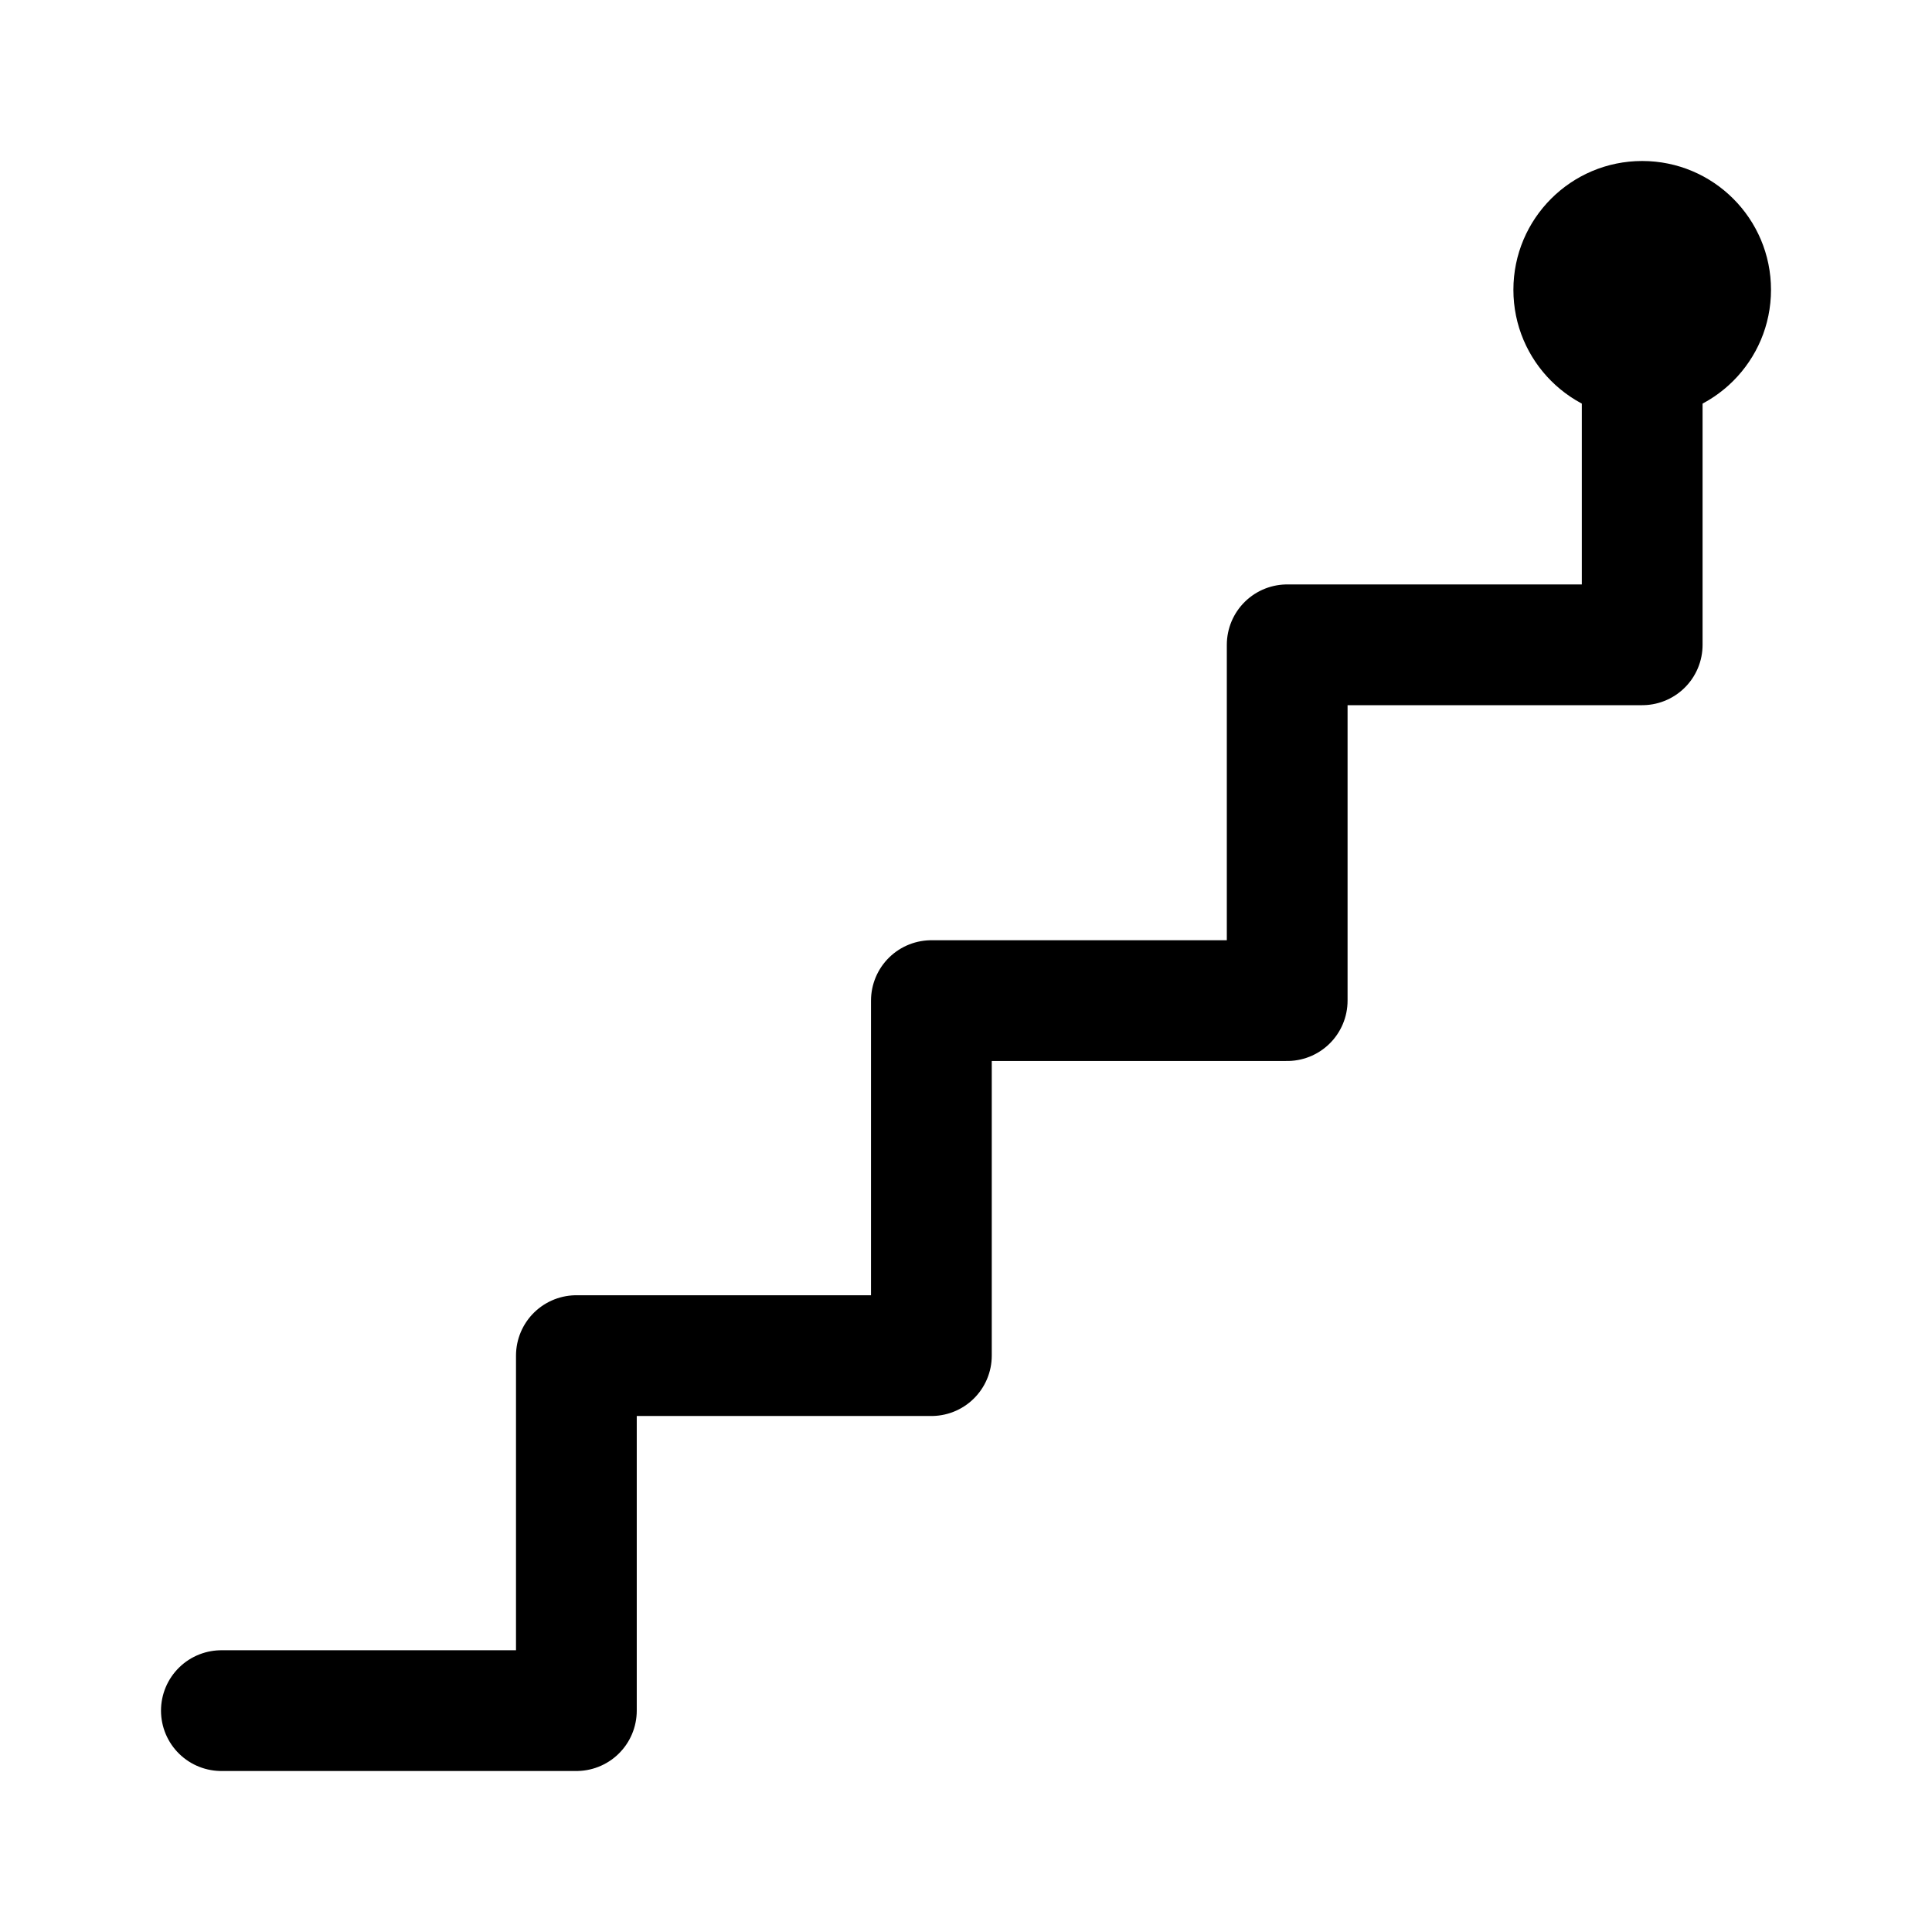
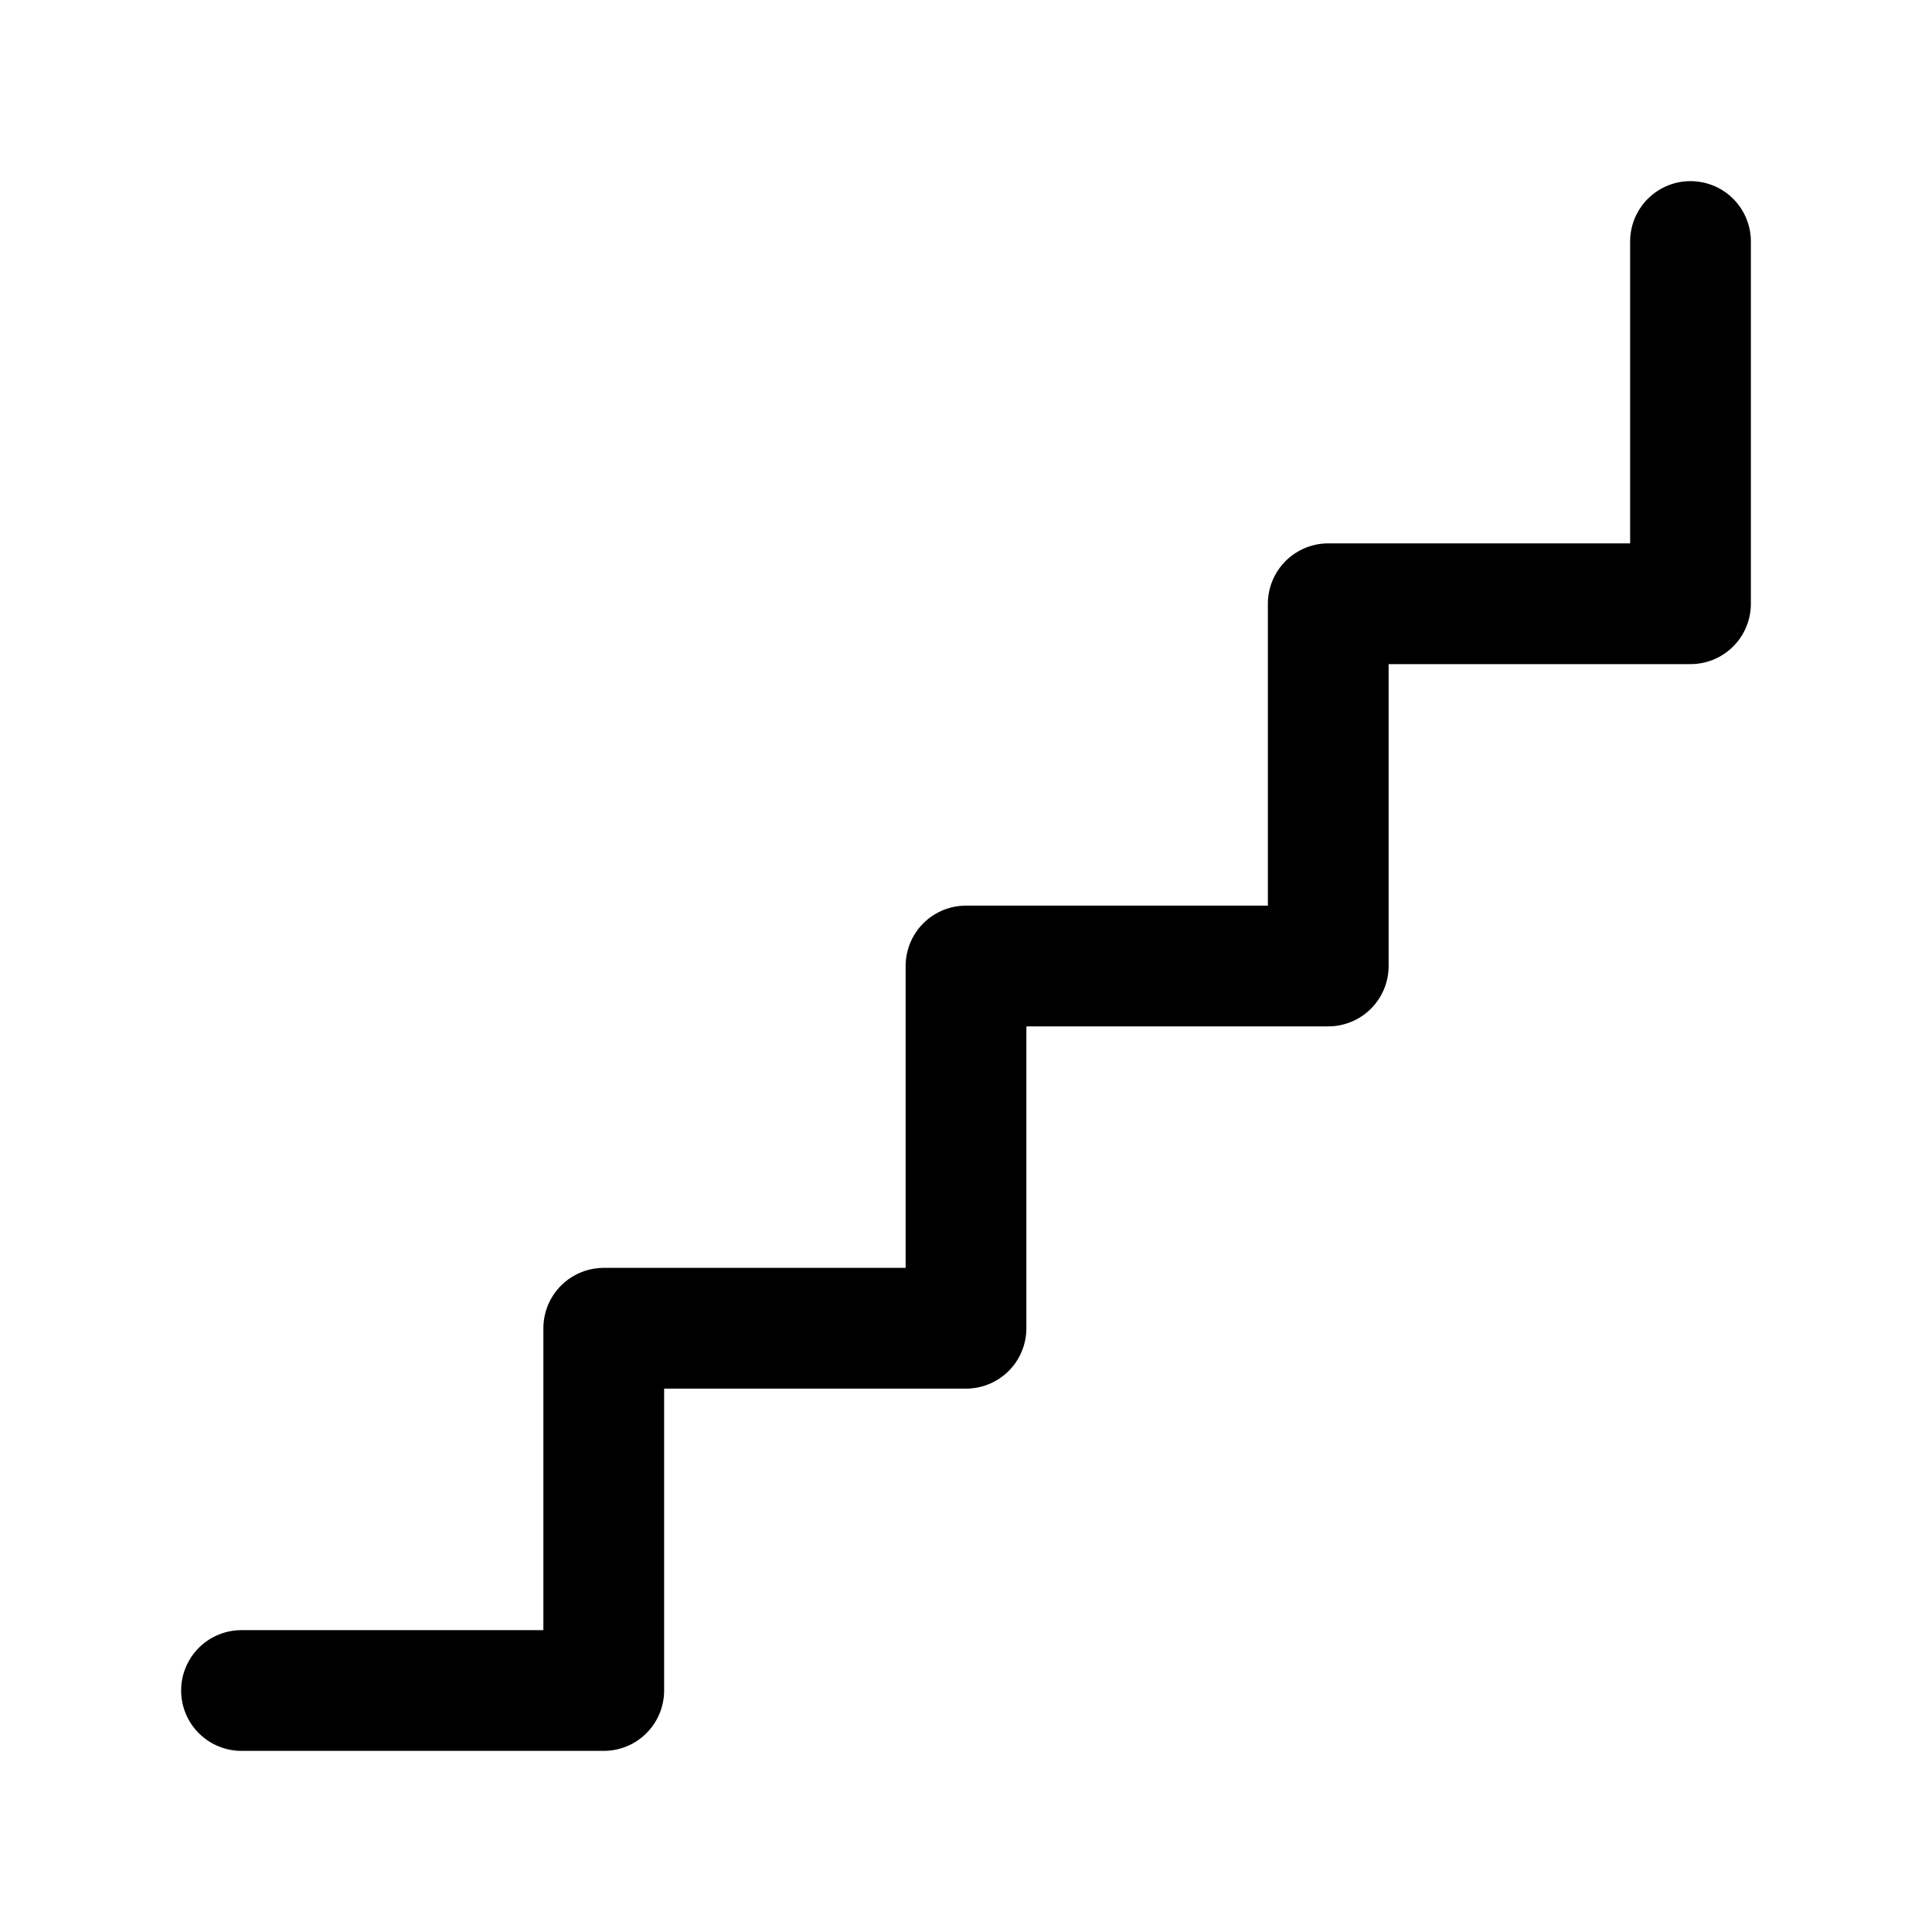
<svg xmlns="http://www.w3.org/2000/svg" width="24" height="24" viewBox="0 0 24 24" fill="none" stroke="currentColor" stroke-width="1.5" stroke-linecap="round" stroke-linejoin="round">
-   <path d="M2.75 21.25h4.41v-4.41h4.41v-4.41h4.42v-4.42h4.41v-4.41" />
-   <circle cx="20.4" cy="3.6" r="1.6" fill="currentColor" stroke="none" />
+   <path d="M3 21h4.5v-4.5h4.5v-4.5h4.5v-4.5h4.5v-4.5" />
</svg>
